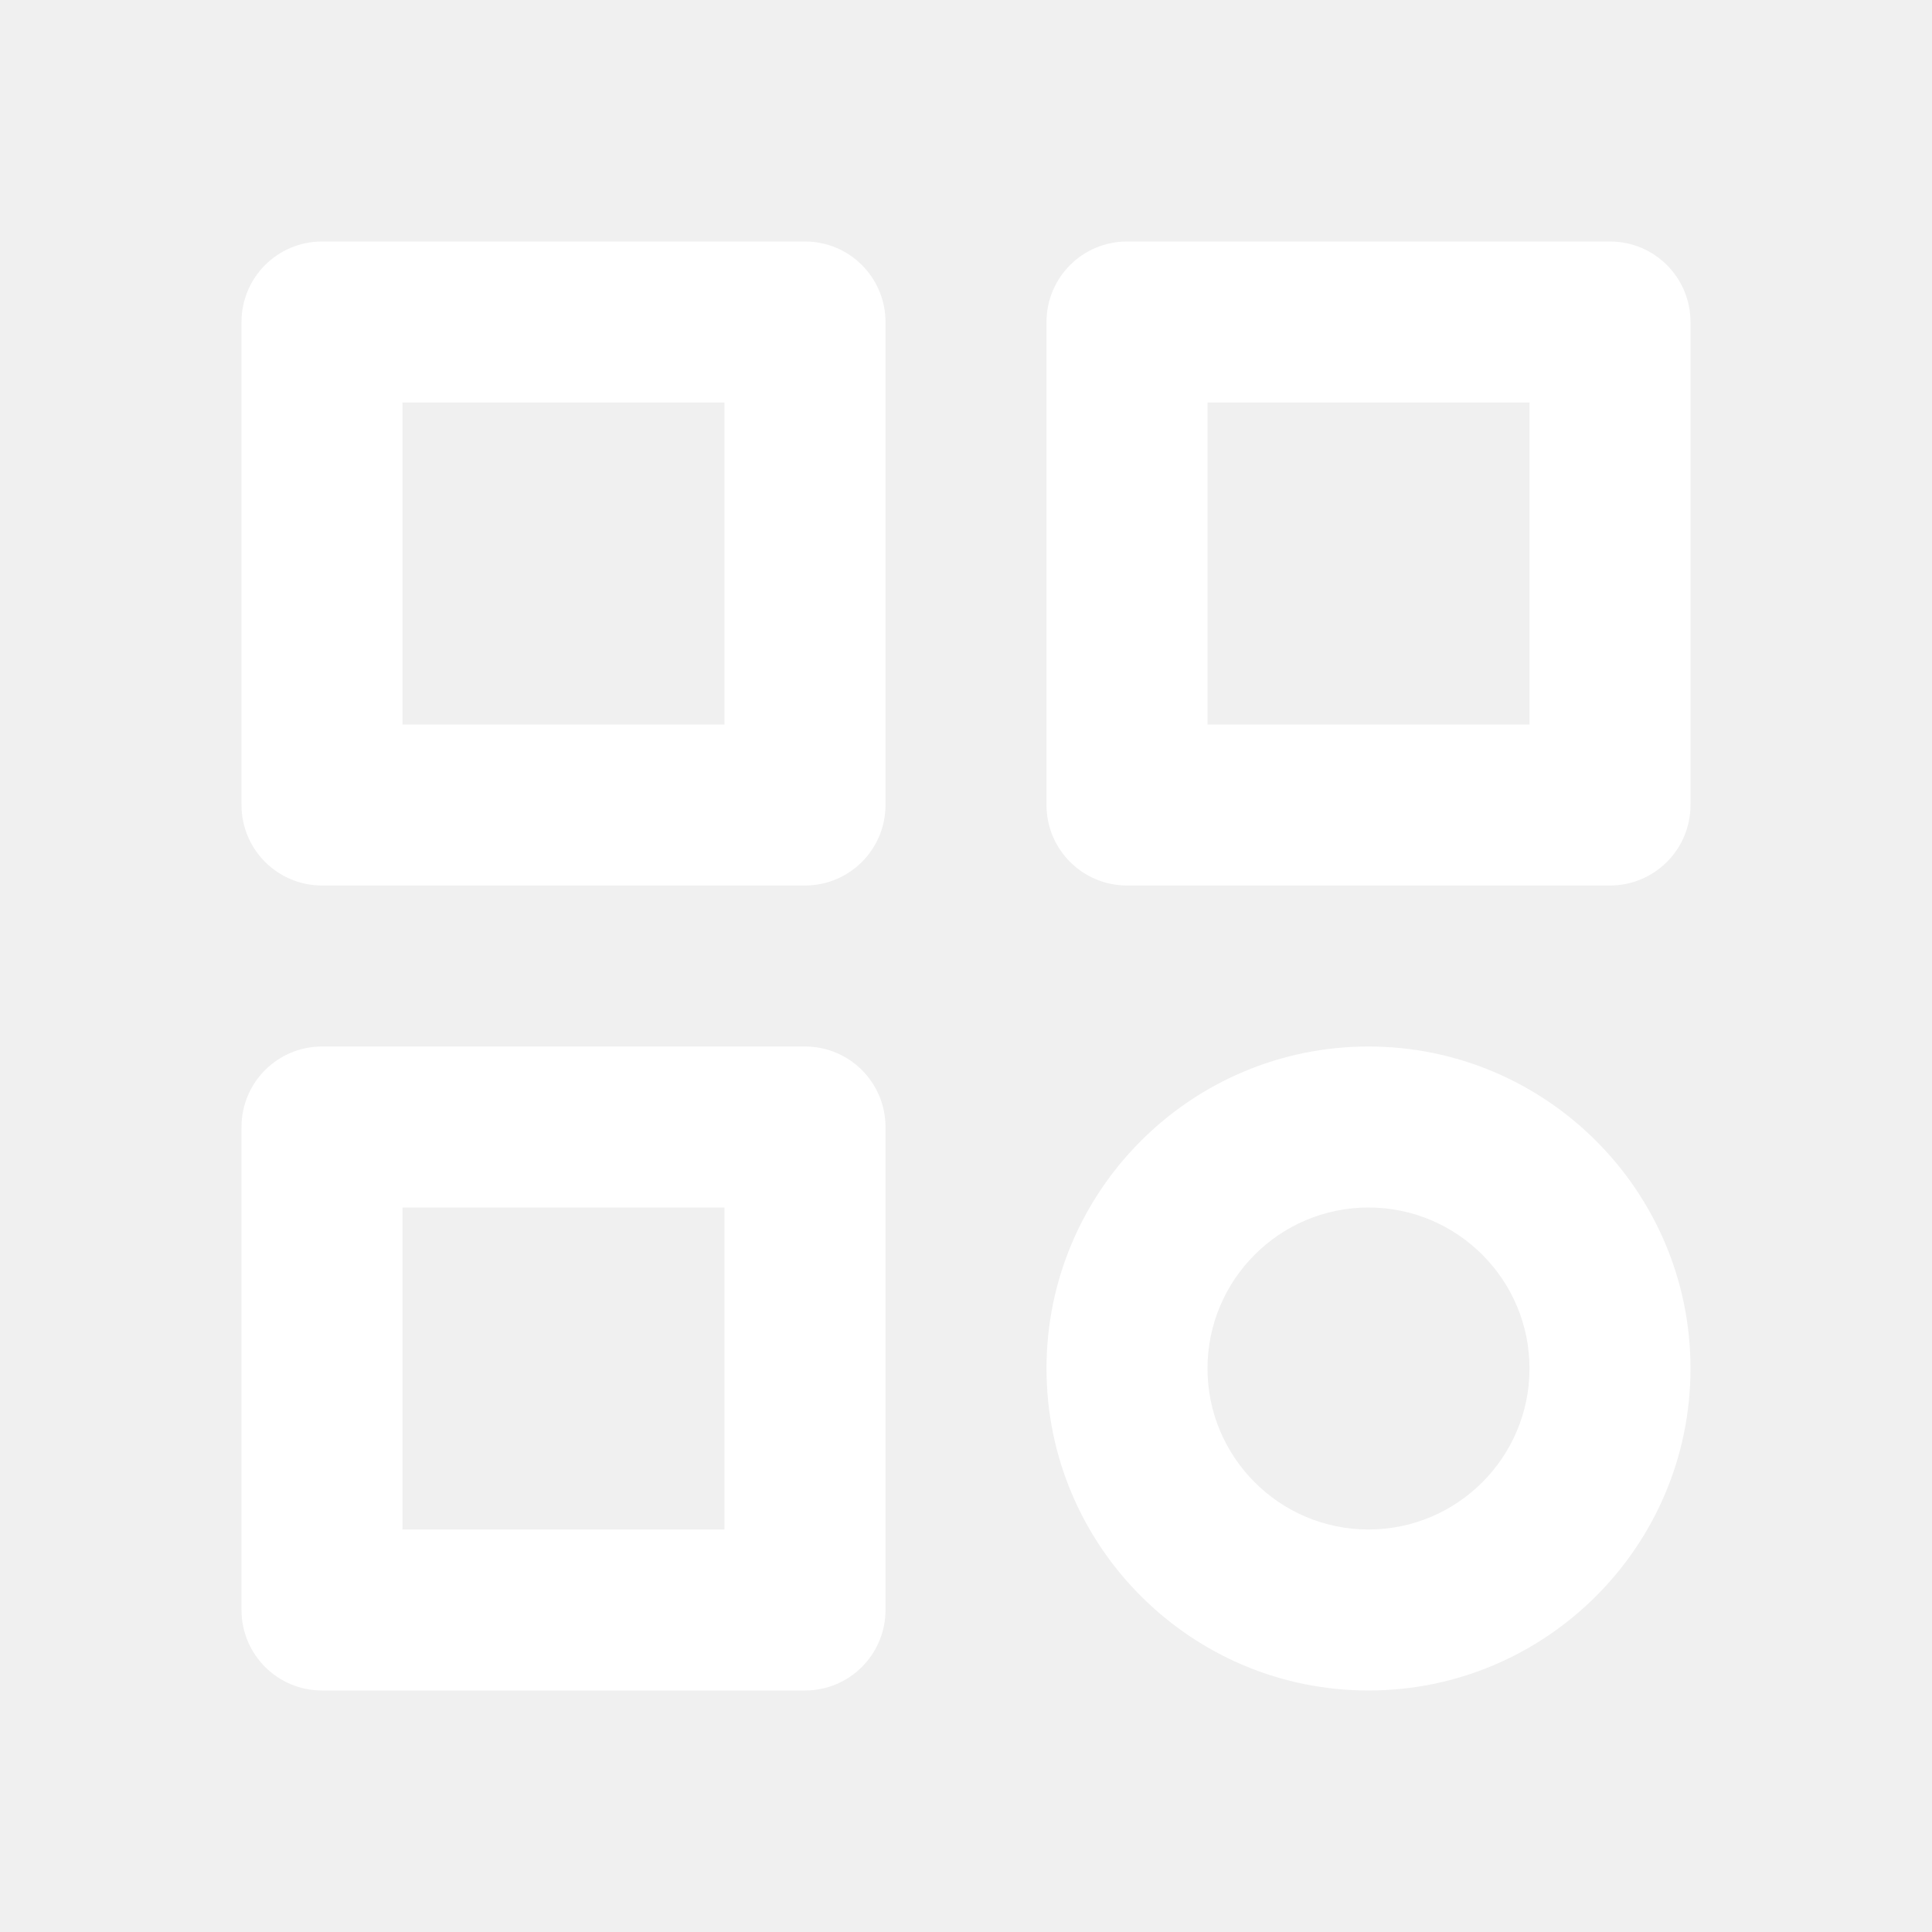
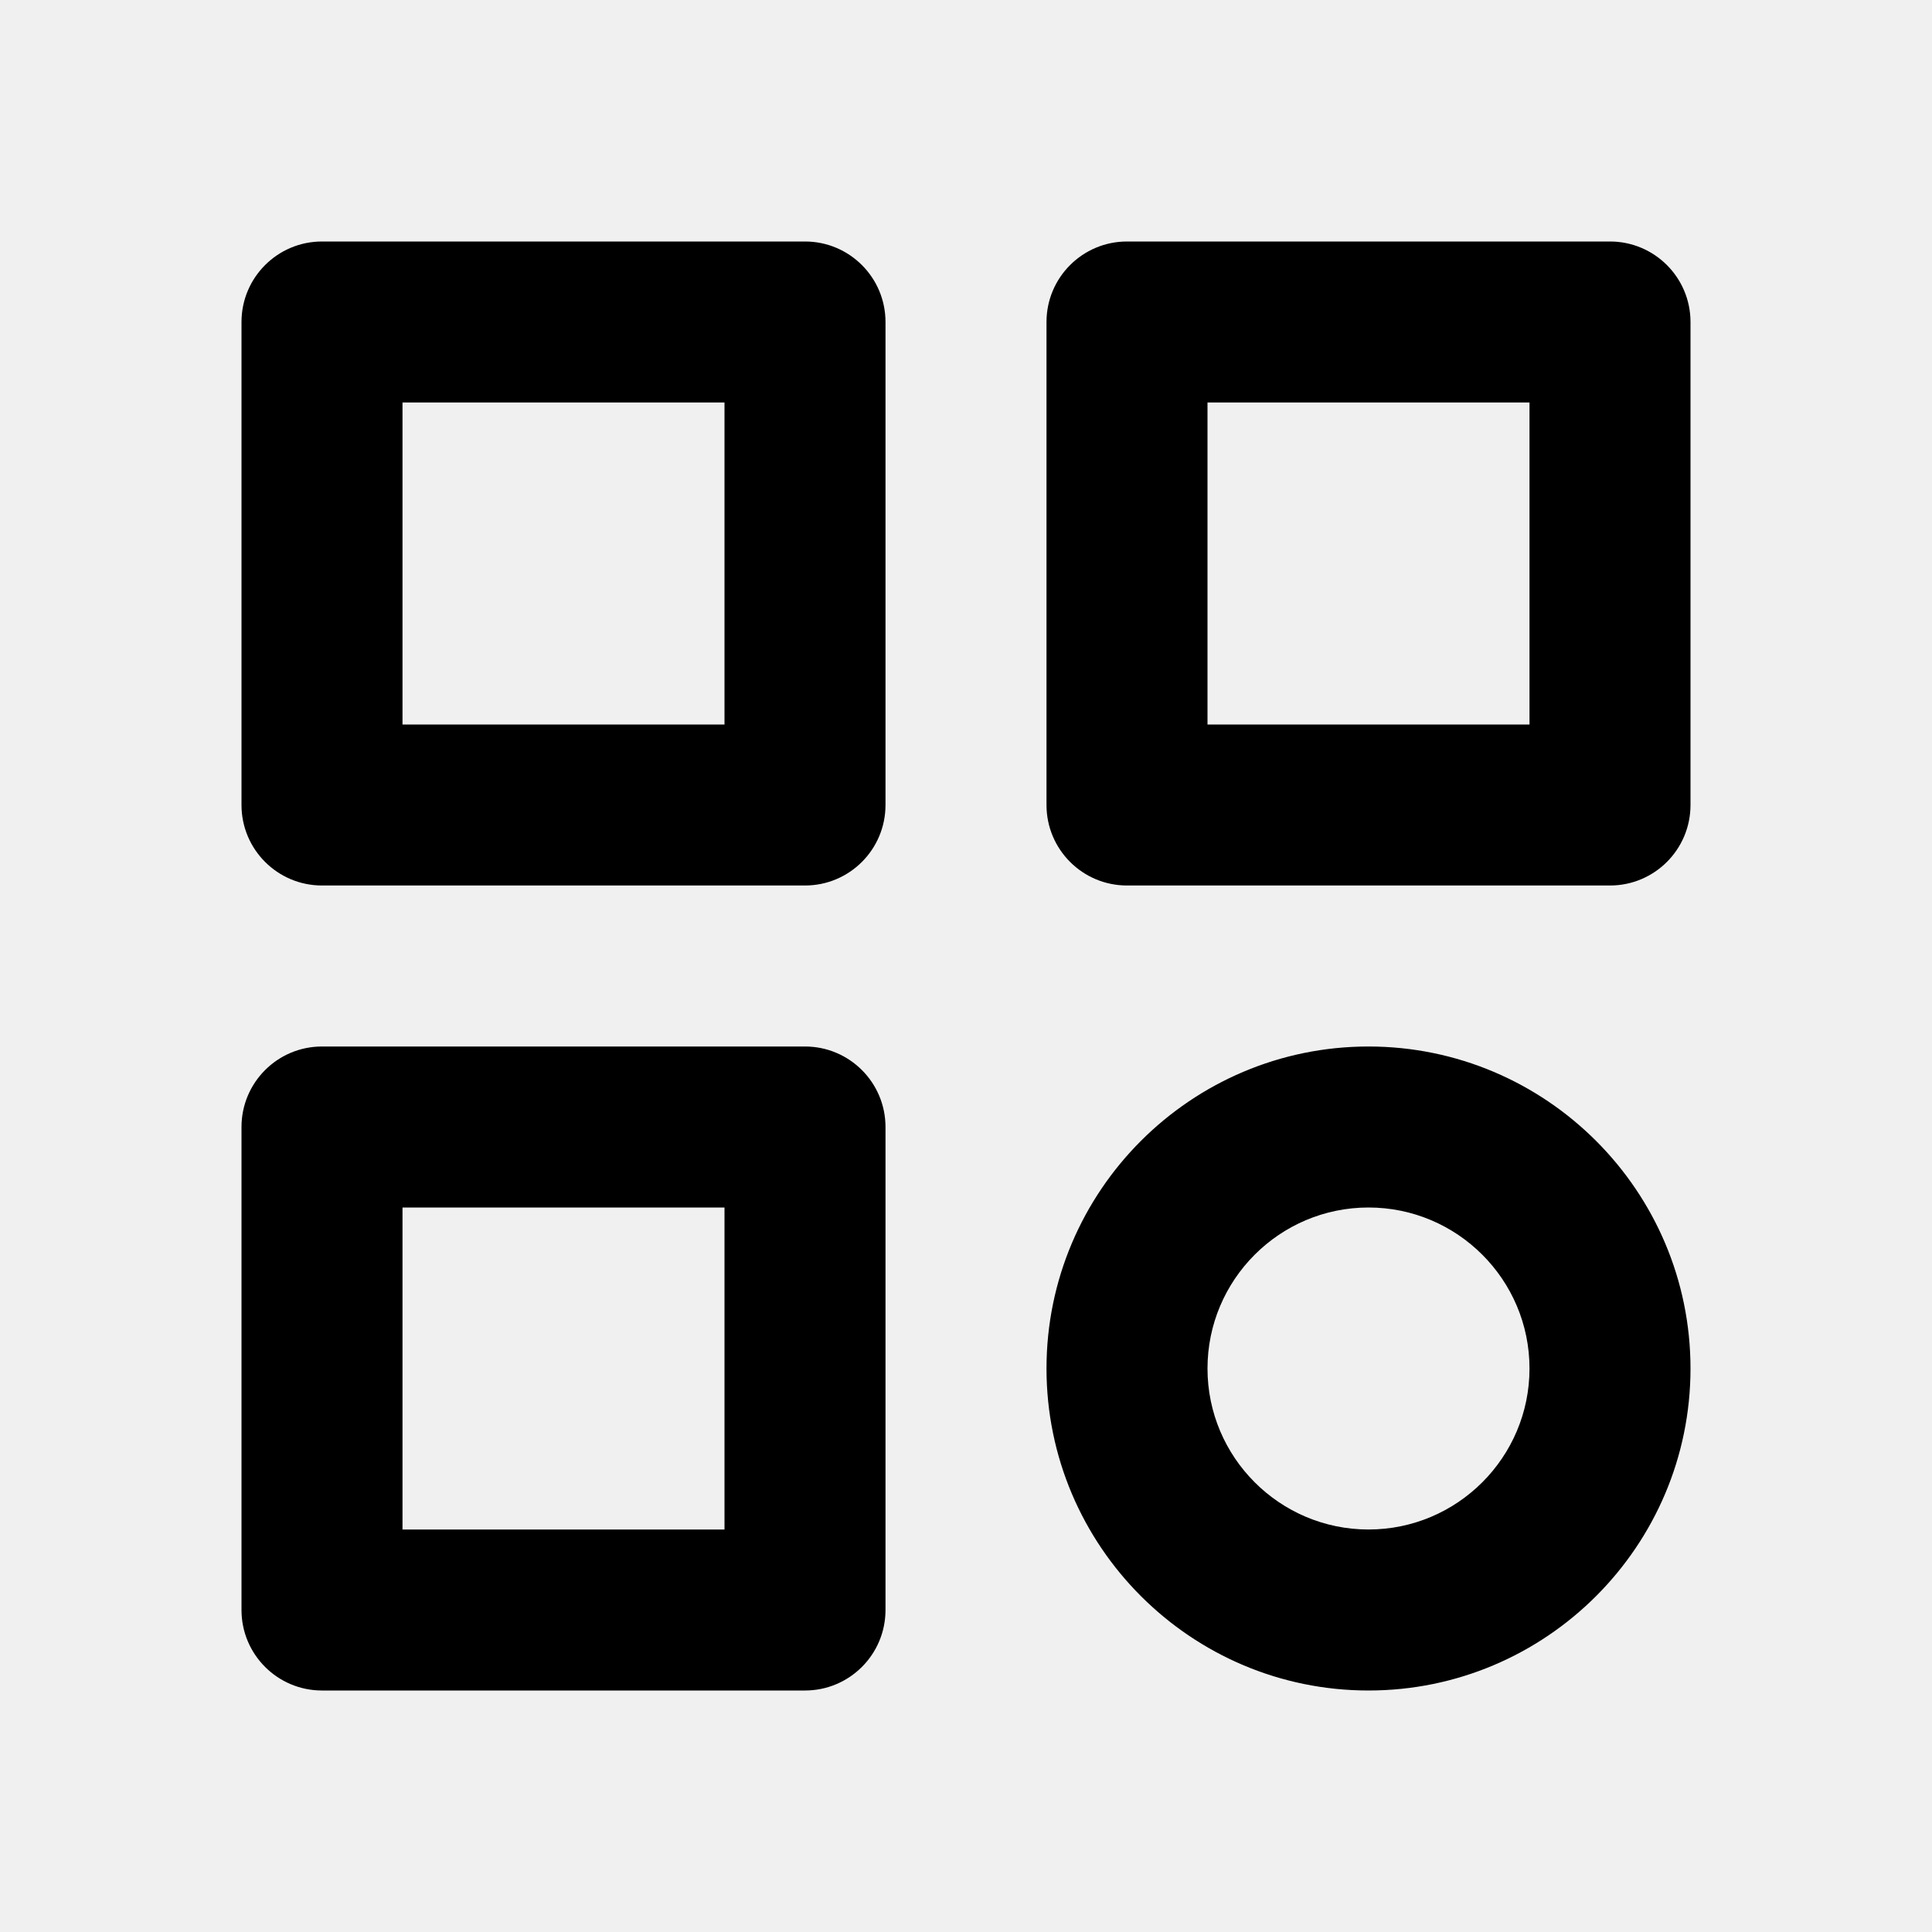
- <svg xmlns="http://www.w3.org/2000/svg" fill="#fff" width="800px" height="800px" viewBox="0 0 24 24">
+ <svg xmlns="http://www.w3.org/2000/svg" fill="#000" width="800px" height="800px" viewBox="0 0 24 24">
  <path d="M10 3H4a1 1 0 0 0-1 1v6a1 1 0 0 0 1 1h6a1 1 0 0 0 1-1V4a1 1 0 0 0-1-1zM9 9H5V5h4v4zm11-6h-6a1 1 0 0 0-1 1v6a1 1 0 0 0 1 1h6a1 1 0 0 0 1-1V4a1 1 0 0 0-1-1zm-1 6h-4V5h4v4zm-9 4H4a1 1 0 0 0-1 1v6a1 1 0 0 0 1 1h6a1 1 0 0 0 1-1v-6a1 1 0 0 0-1-1zm-1 6H5v-4h4v4zm8-6c-2.206 0-4 1.794-4 4s1.794 4 4 4 4-1.794 4-4-1.794-4-4-4zm0 6c-1.103 0-2-.897-2-2s.897-2 2-2 2 .897 2 2-.897 2-2 2z" />
</svg>
